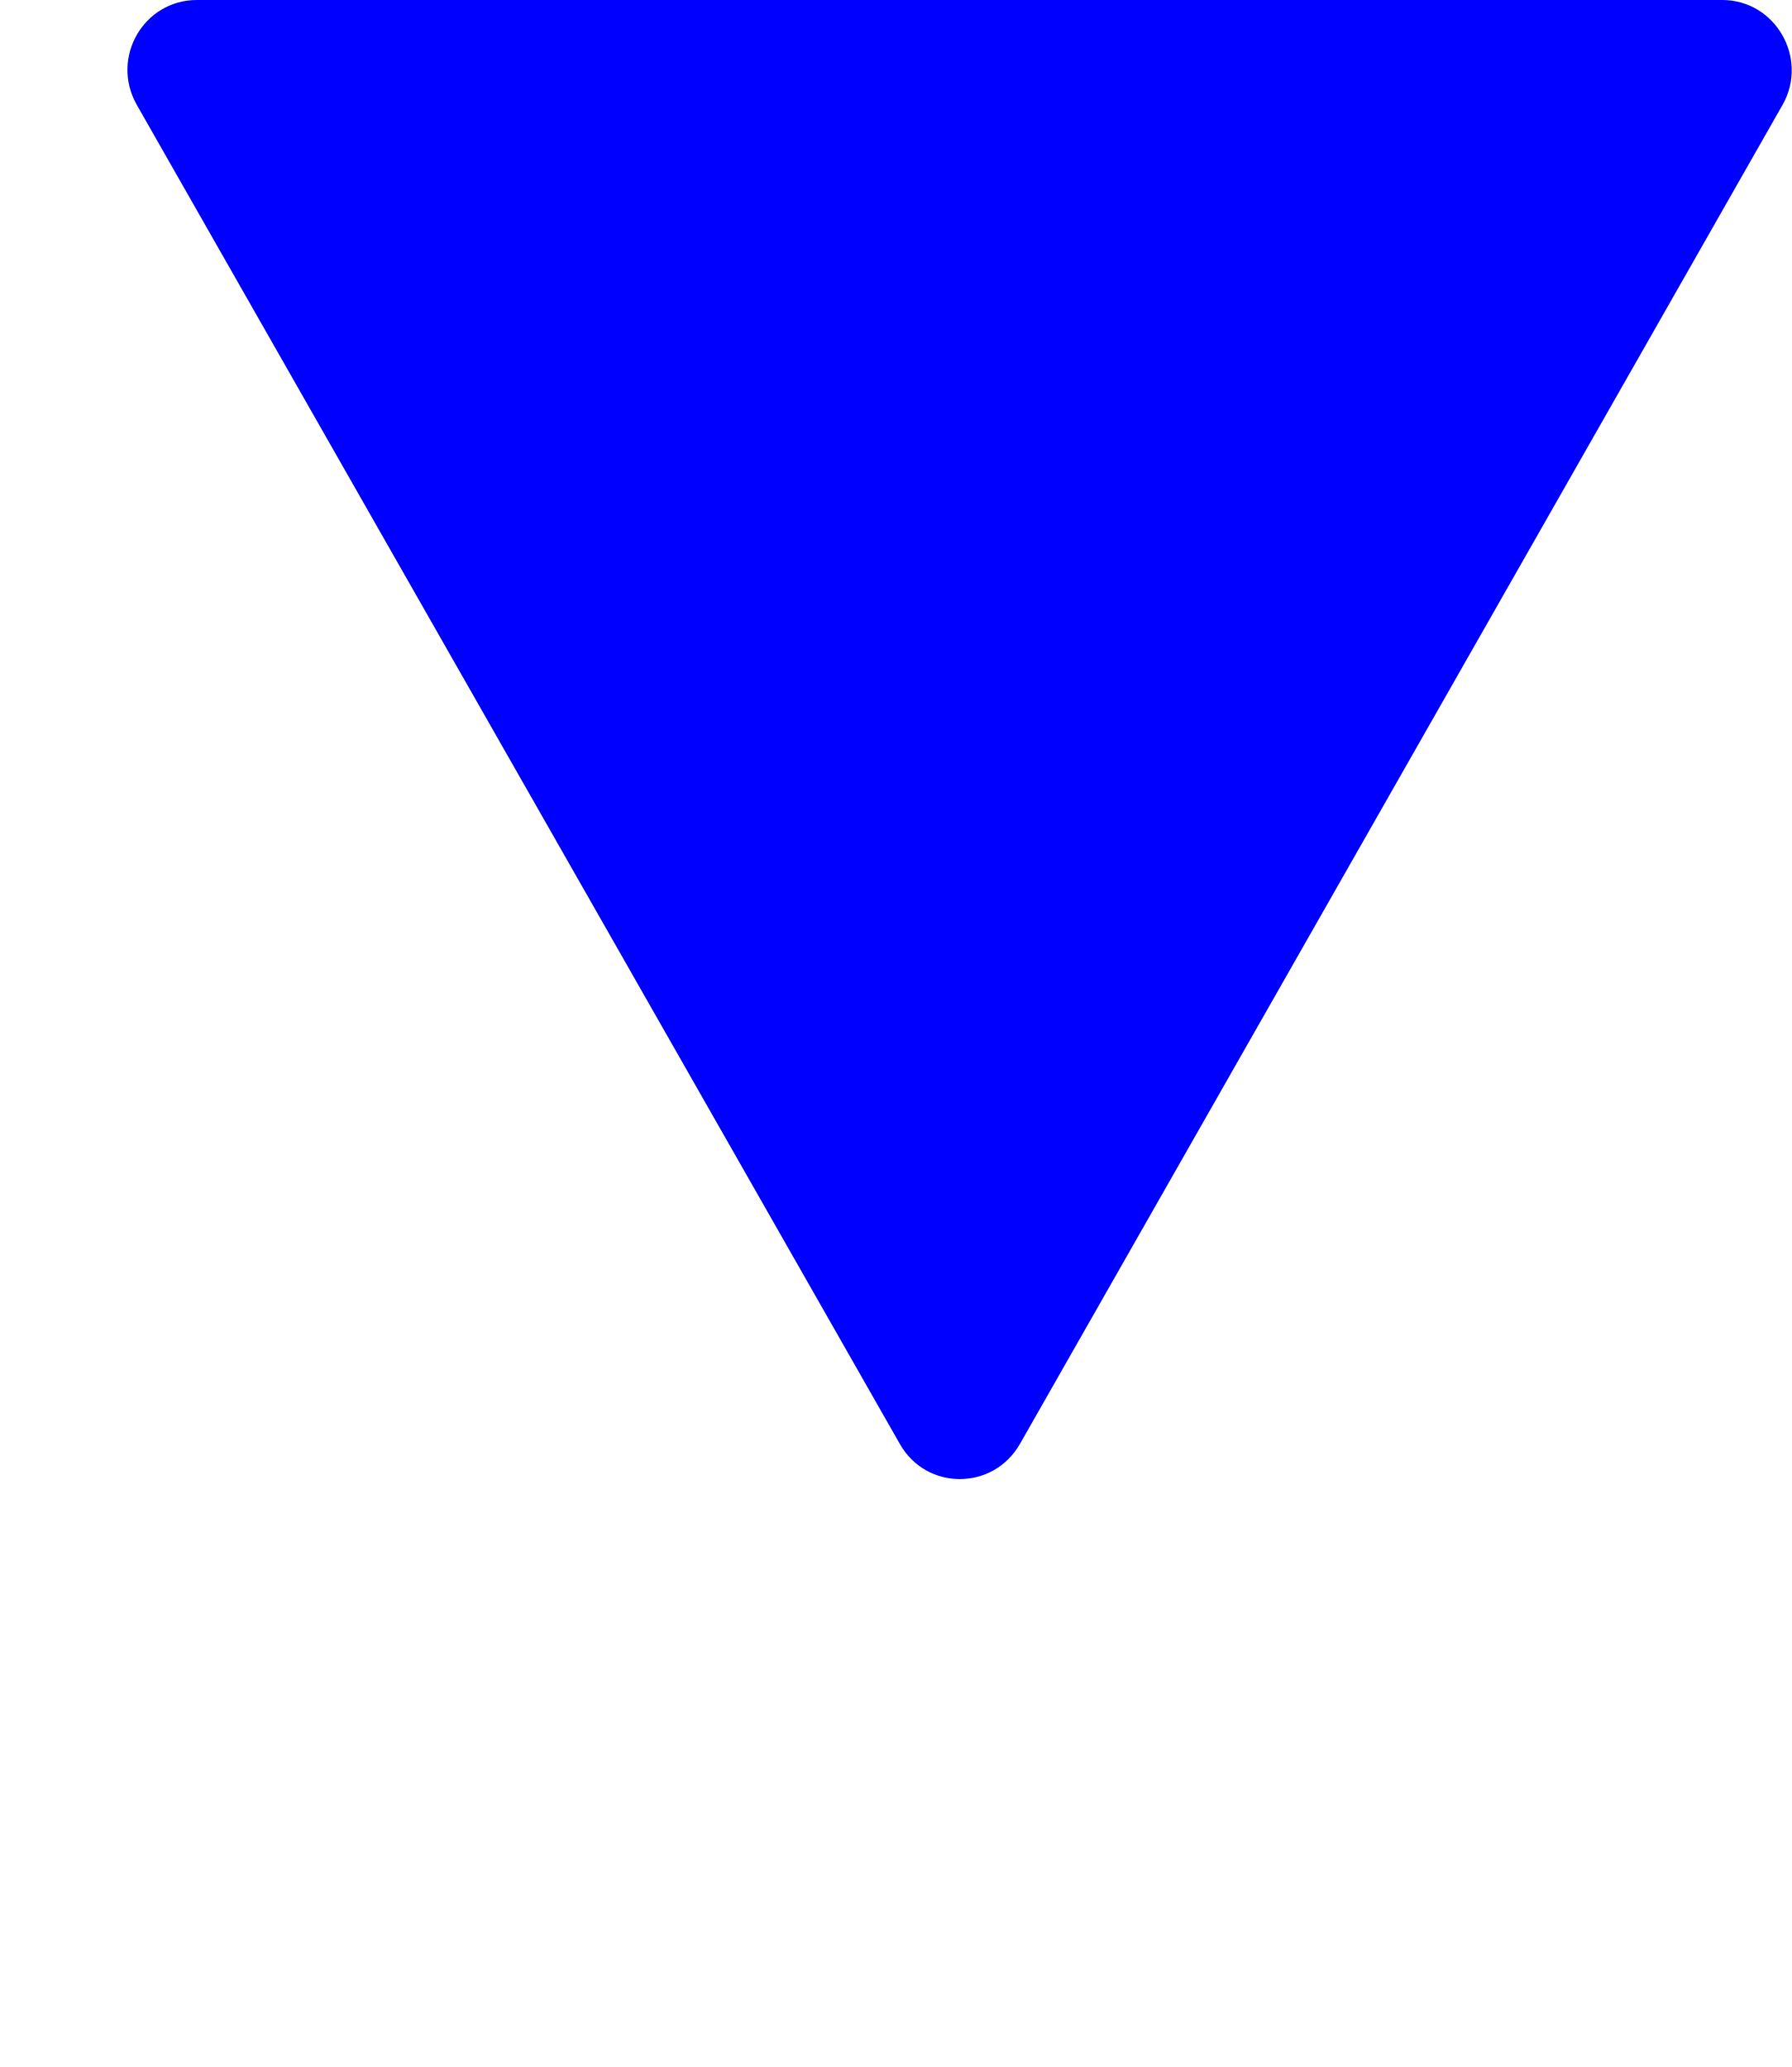
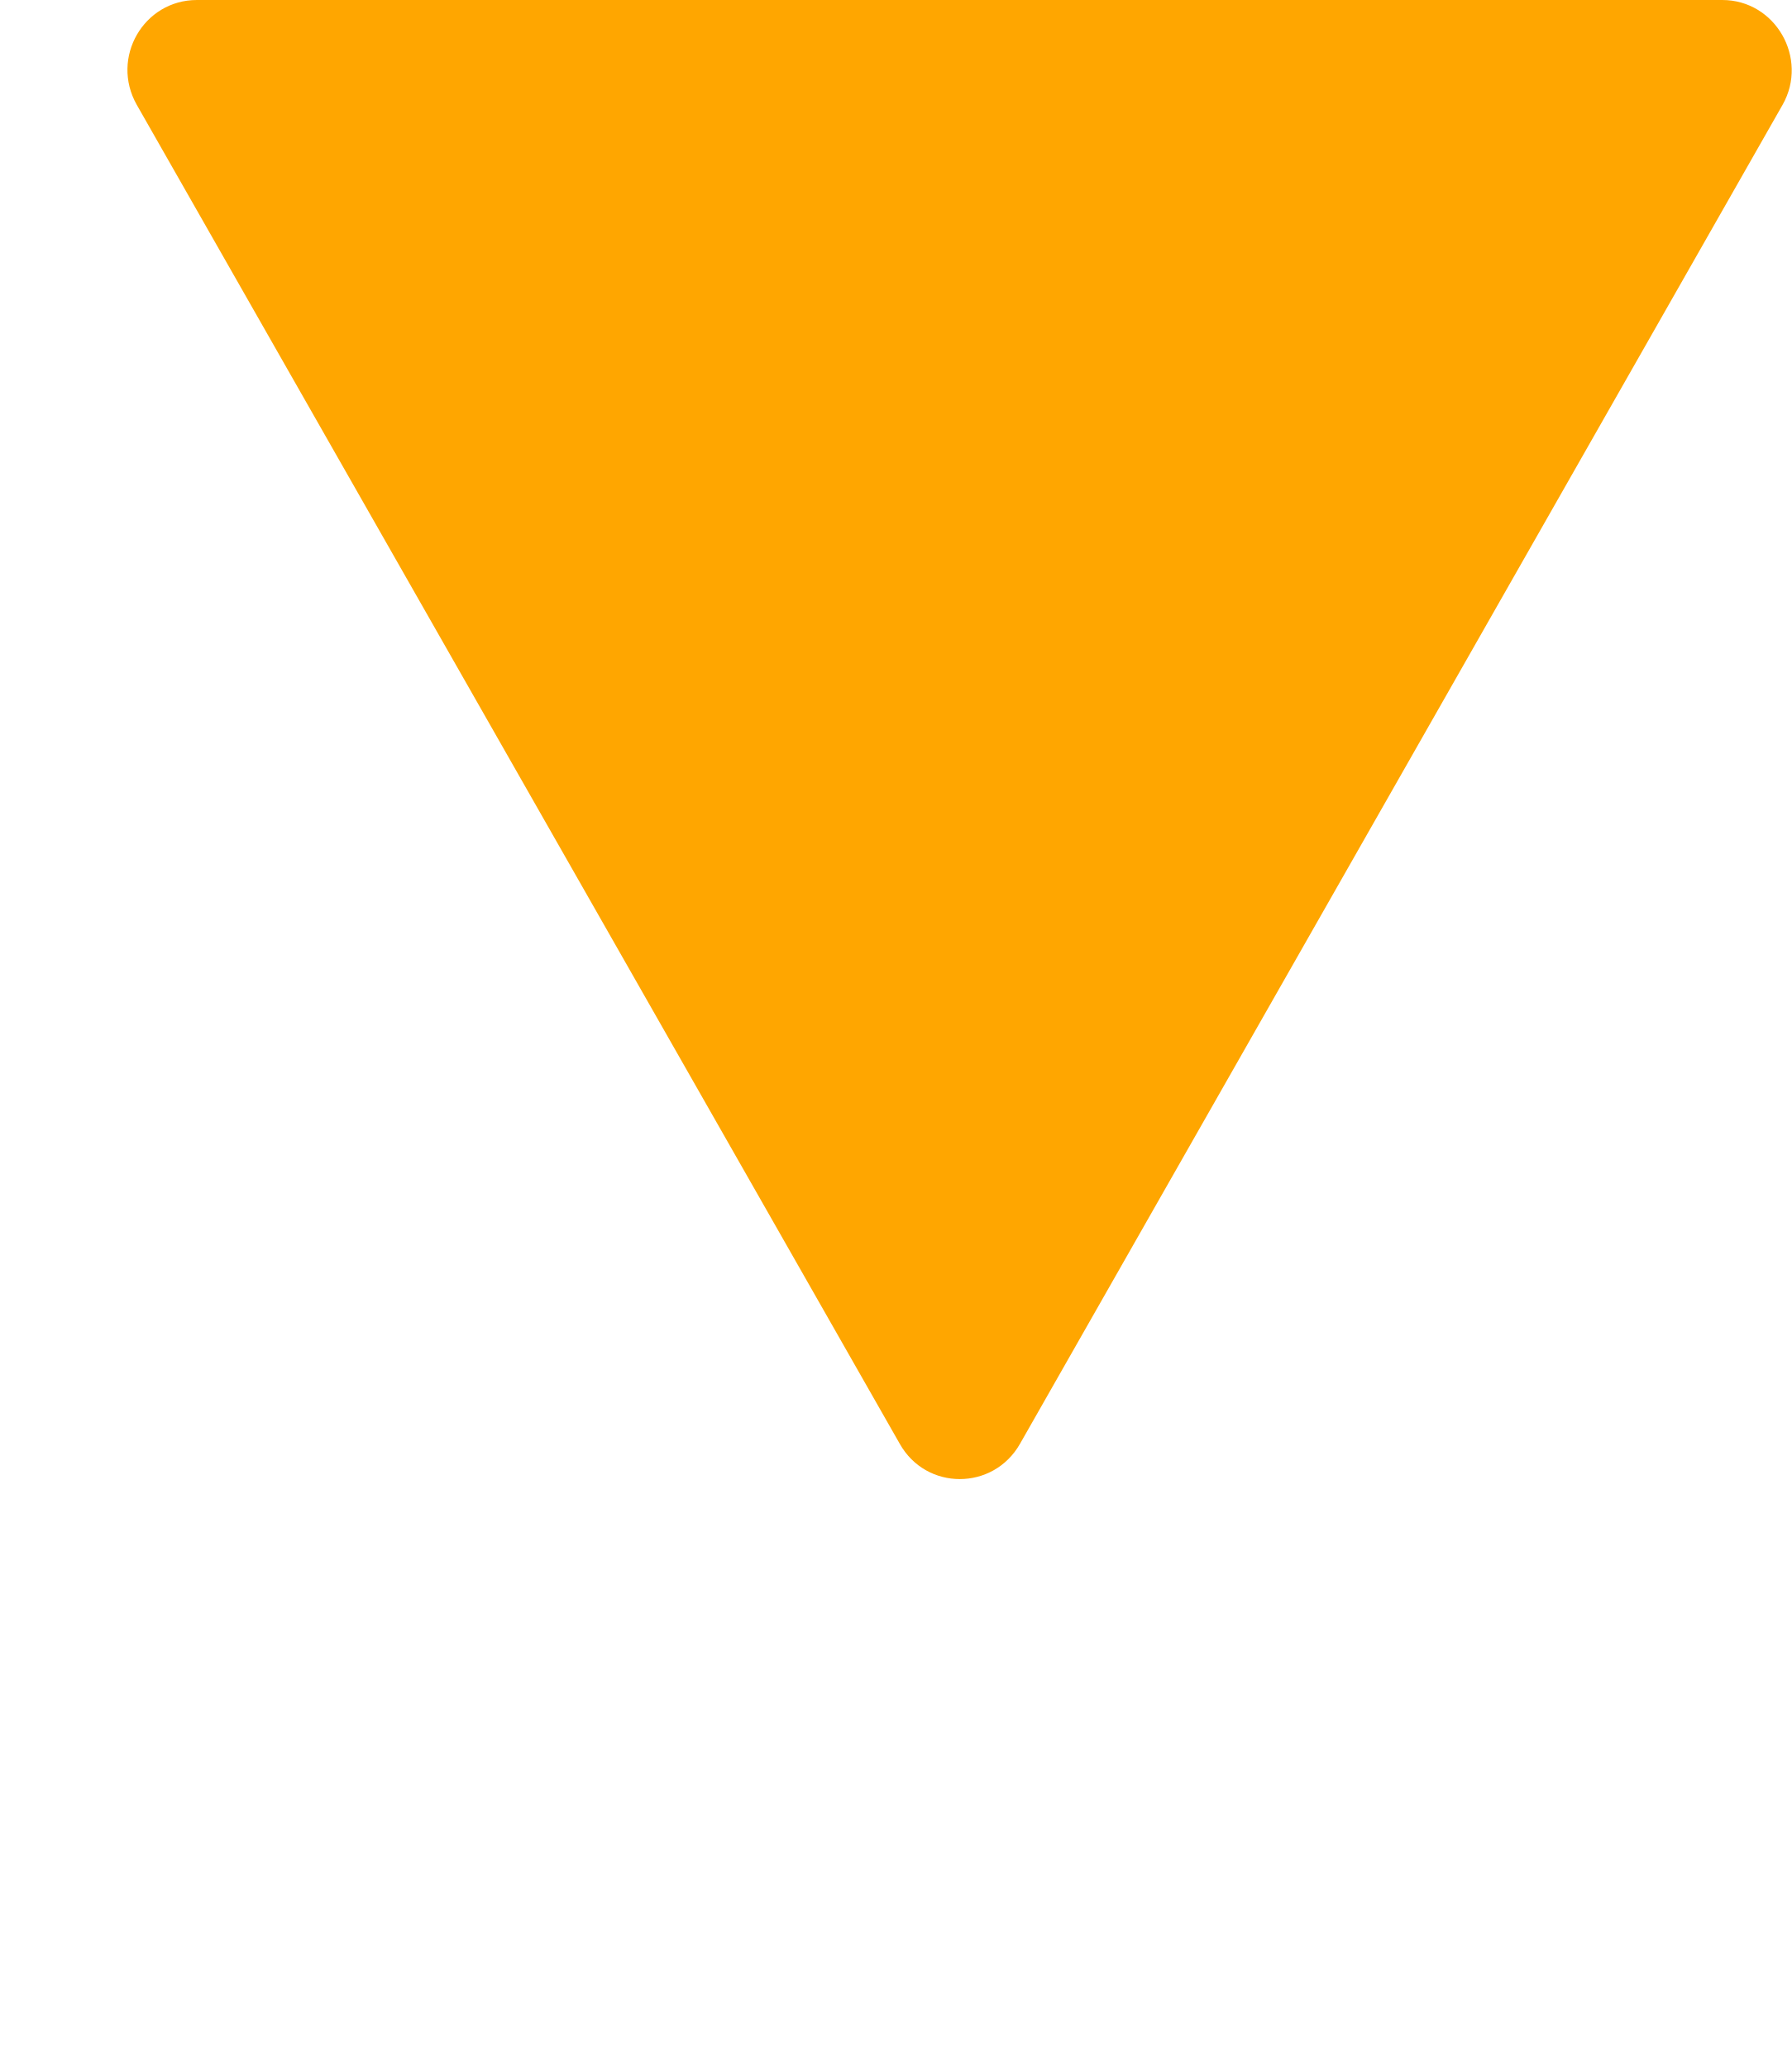
<svg xmlns="http://www.w3.org/2000/svg" enable-background="new 0 0 128 128" viewBox="0 0 13 15" version="1.1" id="svg29" width="13" height="15">
  <defs id="defs33" />
  <linearGradient id="a" x1="64" x2="64" y1="4.25" y2="123.91" gradientUnits="userSpaceOnUse">
    <stop stop-color="#FFAB40" offset="0" id="stop2" />
    <stop stop-color="#FF6D00" offset="1" id="stop4" />
  </linearGradient>
-   <path style="fill:#0000ff;fill-opacity:1;stroke-width:0.22" id="path25" d="m 6.963,0 h 5.533 c 0.386,0 0.628,0.423 0.438,0.76 l -5.533,9.717 c -0.194,0.342 -0.681,0.342 -0.873,0 L 0.992,0.76 C 0.8,0.42 1.041,0 1.429,0 Z" />
+   <path style="fill:#ffa600;fill-opacity:1;stroke-width:0.22" id="path25" d="m 6.963,0 h 5.533 c 0.386,0 0.628,0.423 0.438,0.76 l -5.533,9.717 c -0.194,0.342 -0.681,0.342 -0.873,0 L 0.992,0.76 C 0.8,0.42 1.041,0 1.429,0 Z" />
</svg>
